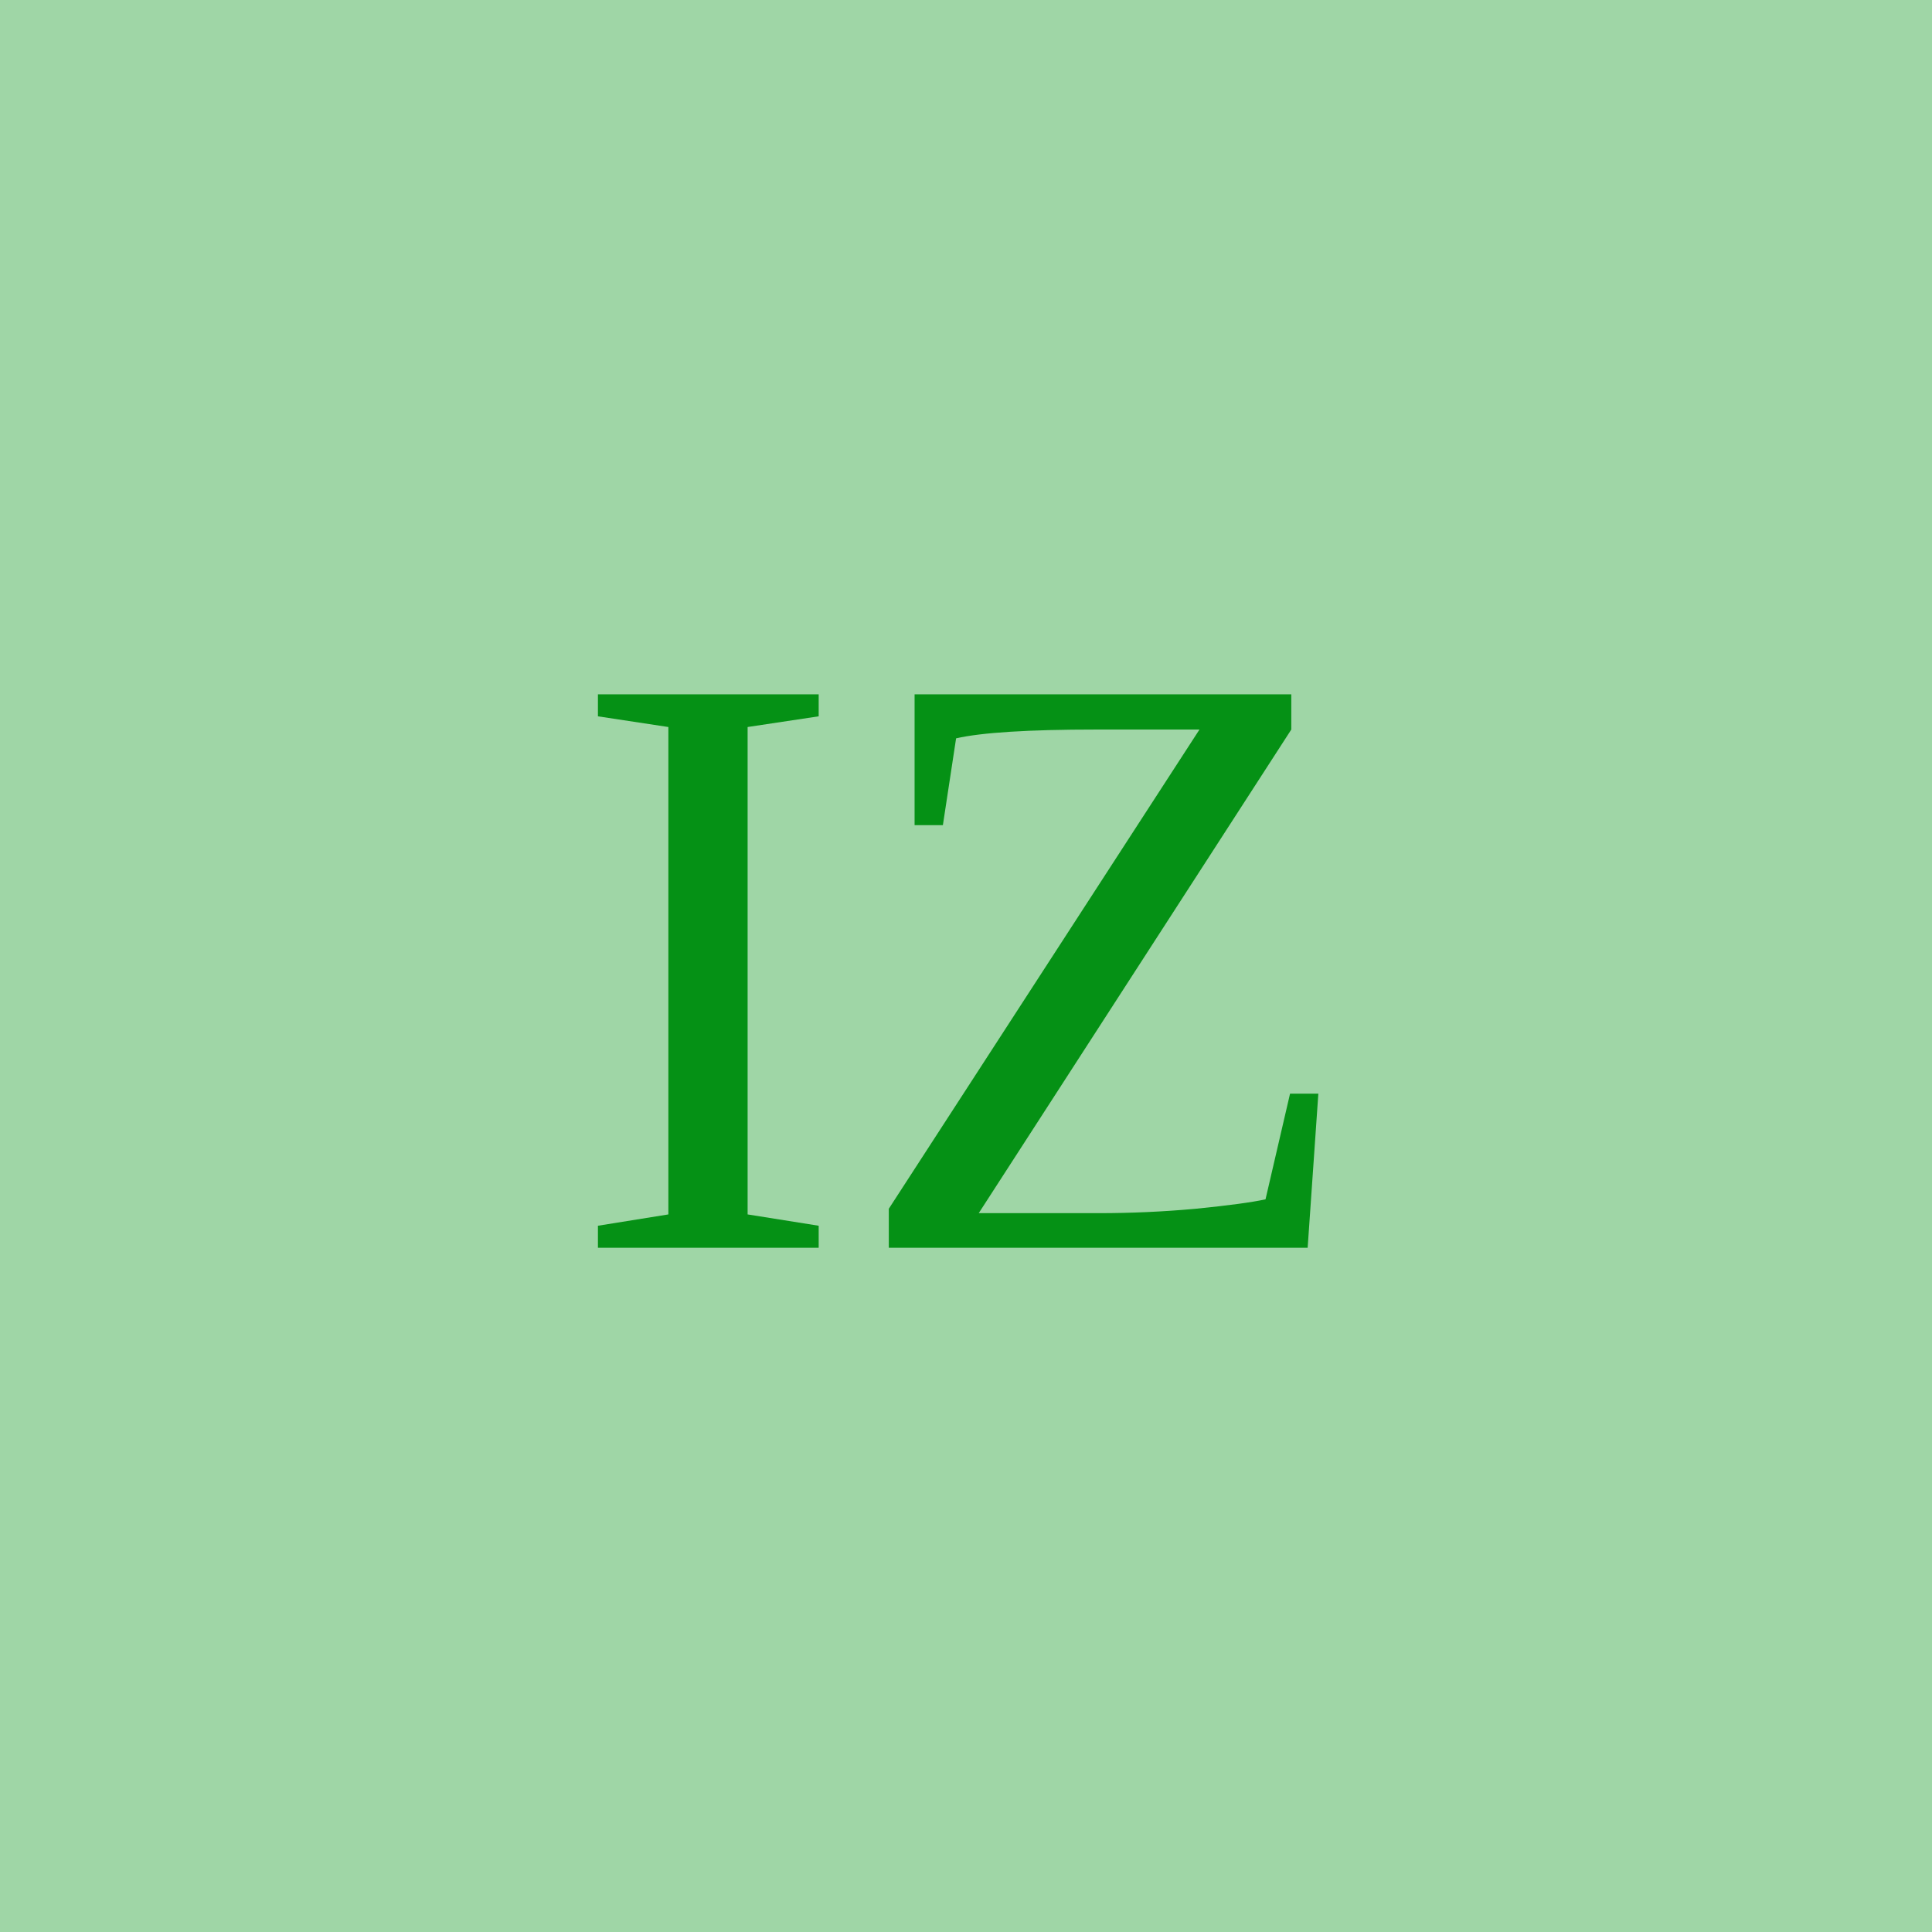
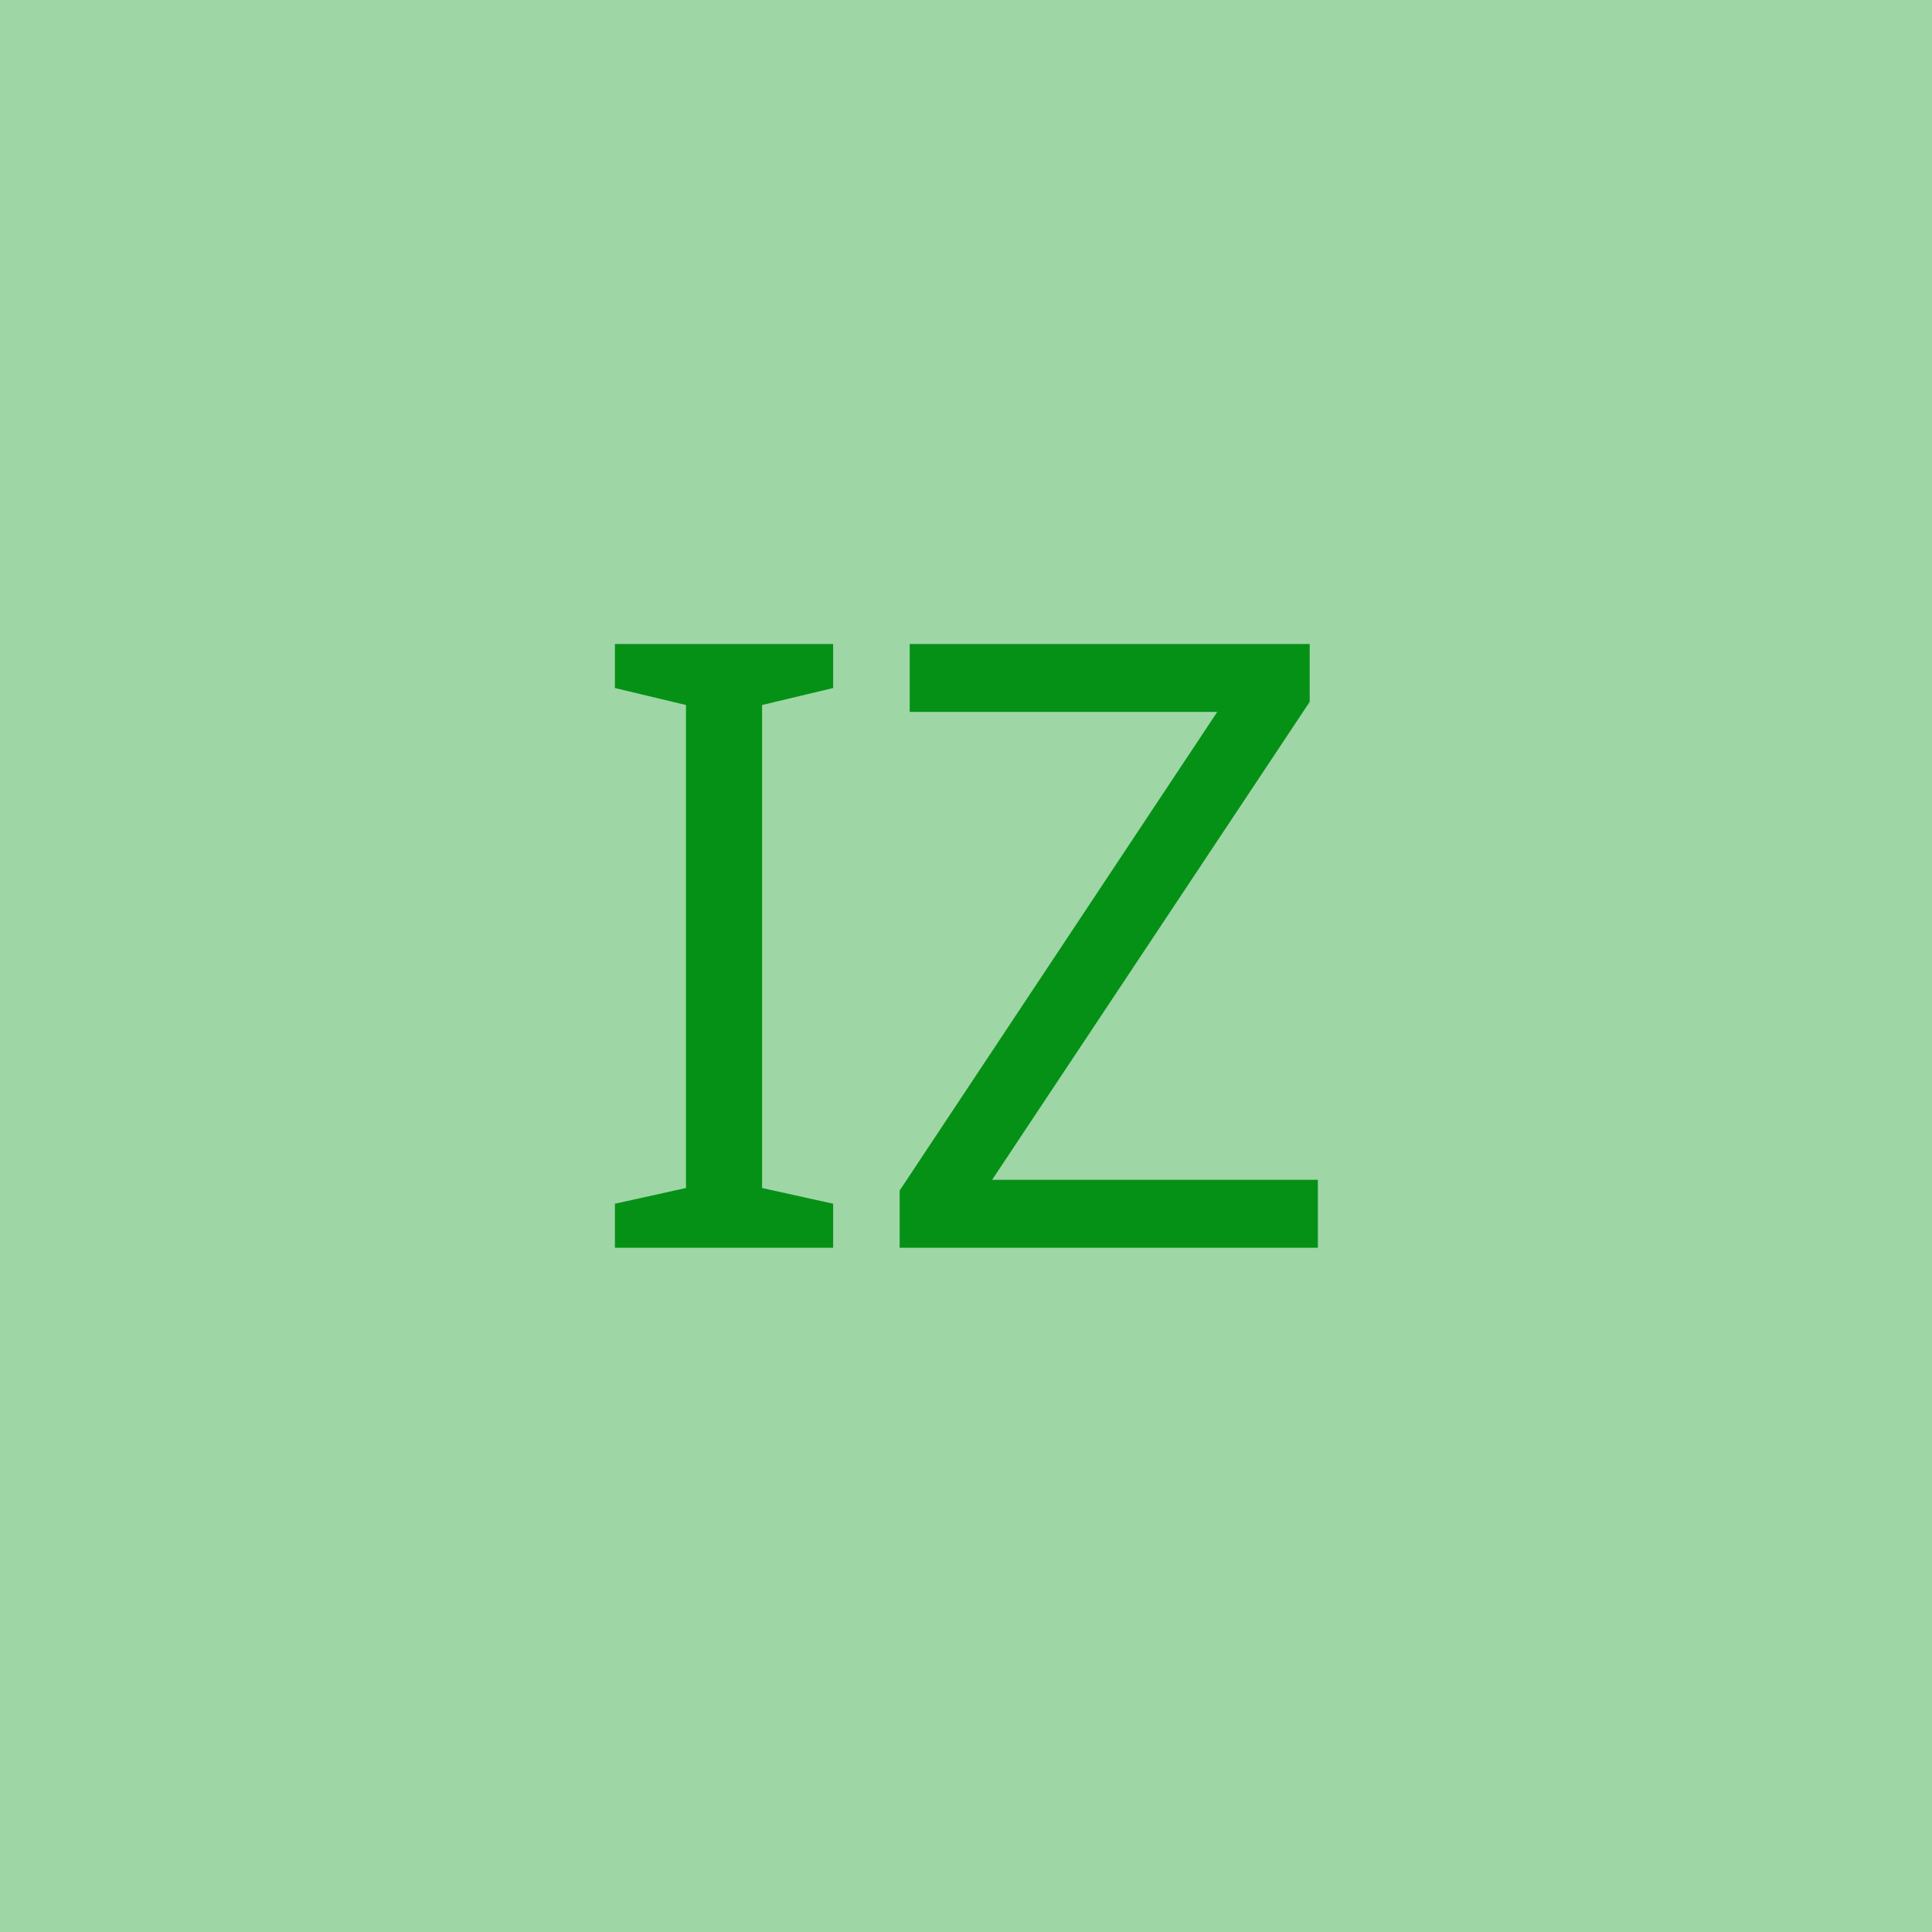
<svg xmlns="http://www.w3.org/2000/svg" width="48" height="48">
-   <defs>
-     <style type="text/css">
- 
- text { text-anchor:middle;dominant-baseline:auto;font-family:,sans-serif;font-size:21px;fill:#059115 }
- 
- </style>
-   </defs>
  <rect x="0" y="0" width="48" height="48" rx="0" ry="0" fill="#9fd6a6" stroke="#89938a" stroke-width="0" stroke-dasharray="none" />
-   <text x="24" y="31">IZ</text>
+   <text x="24" y="31" text-anchor="middle" font-family="sans-serif" font-size="21" fill="#059115">IZ</text>
</svg>
